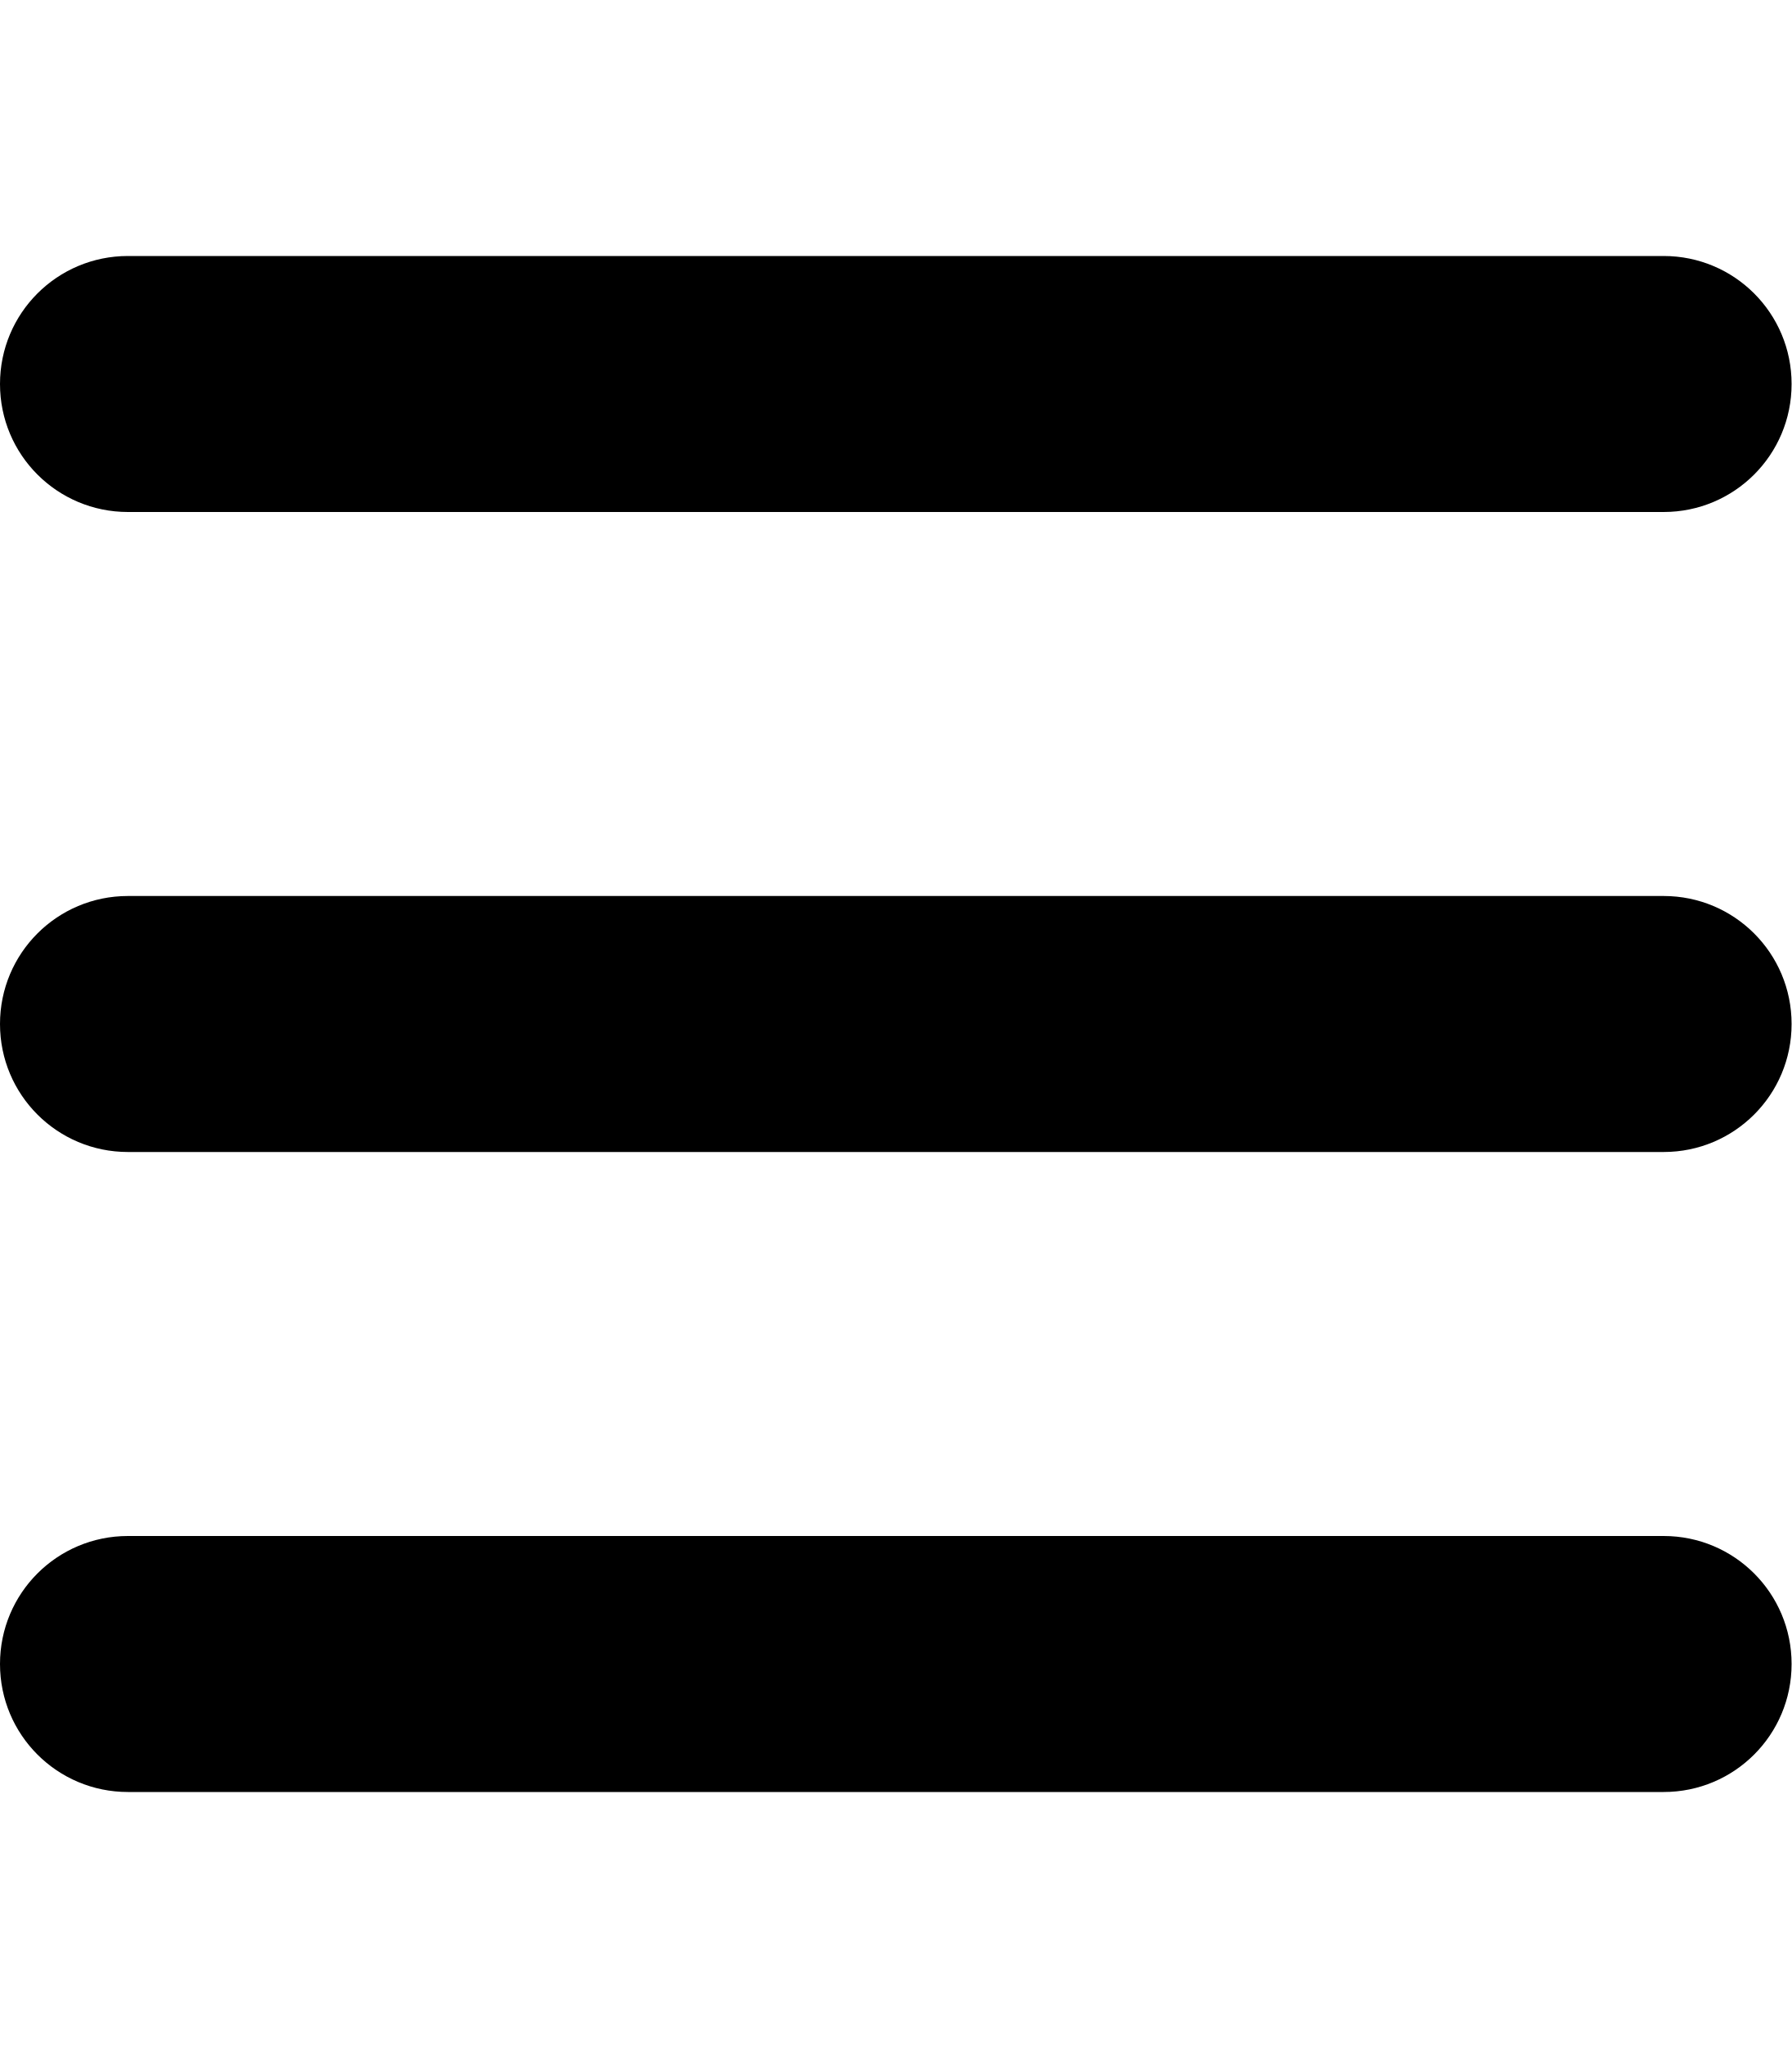
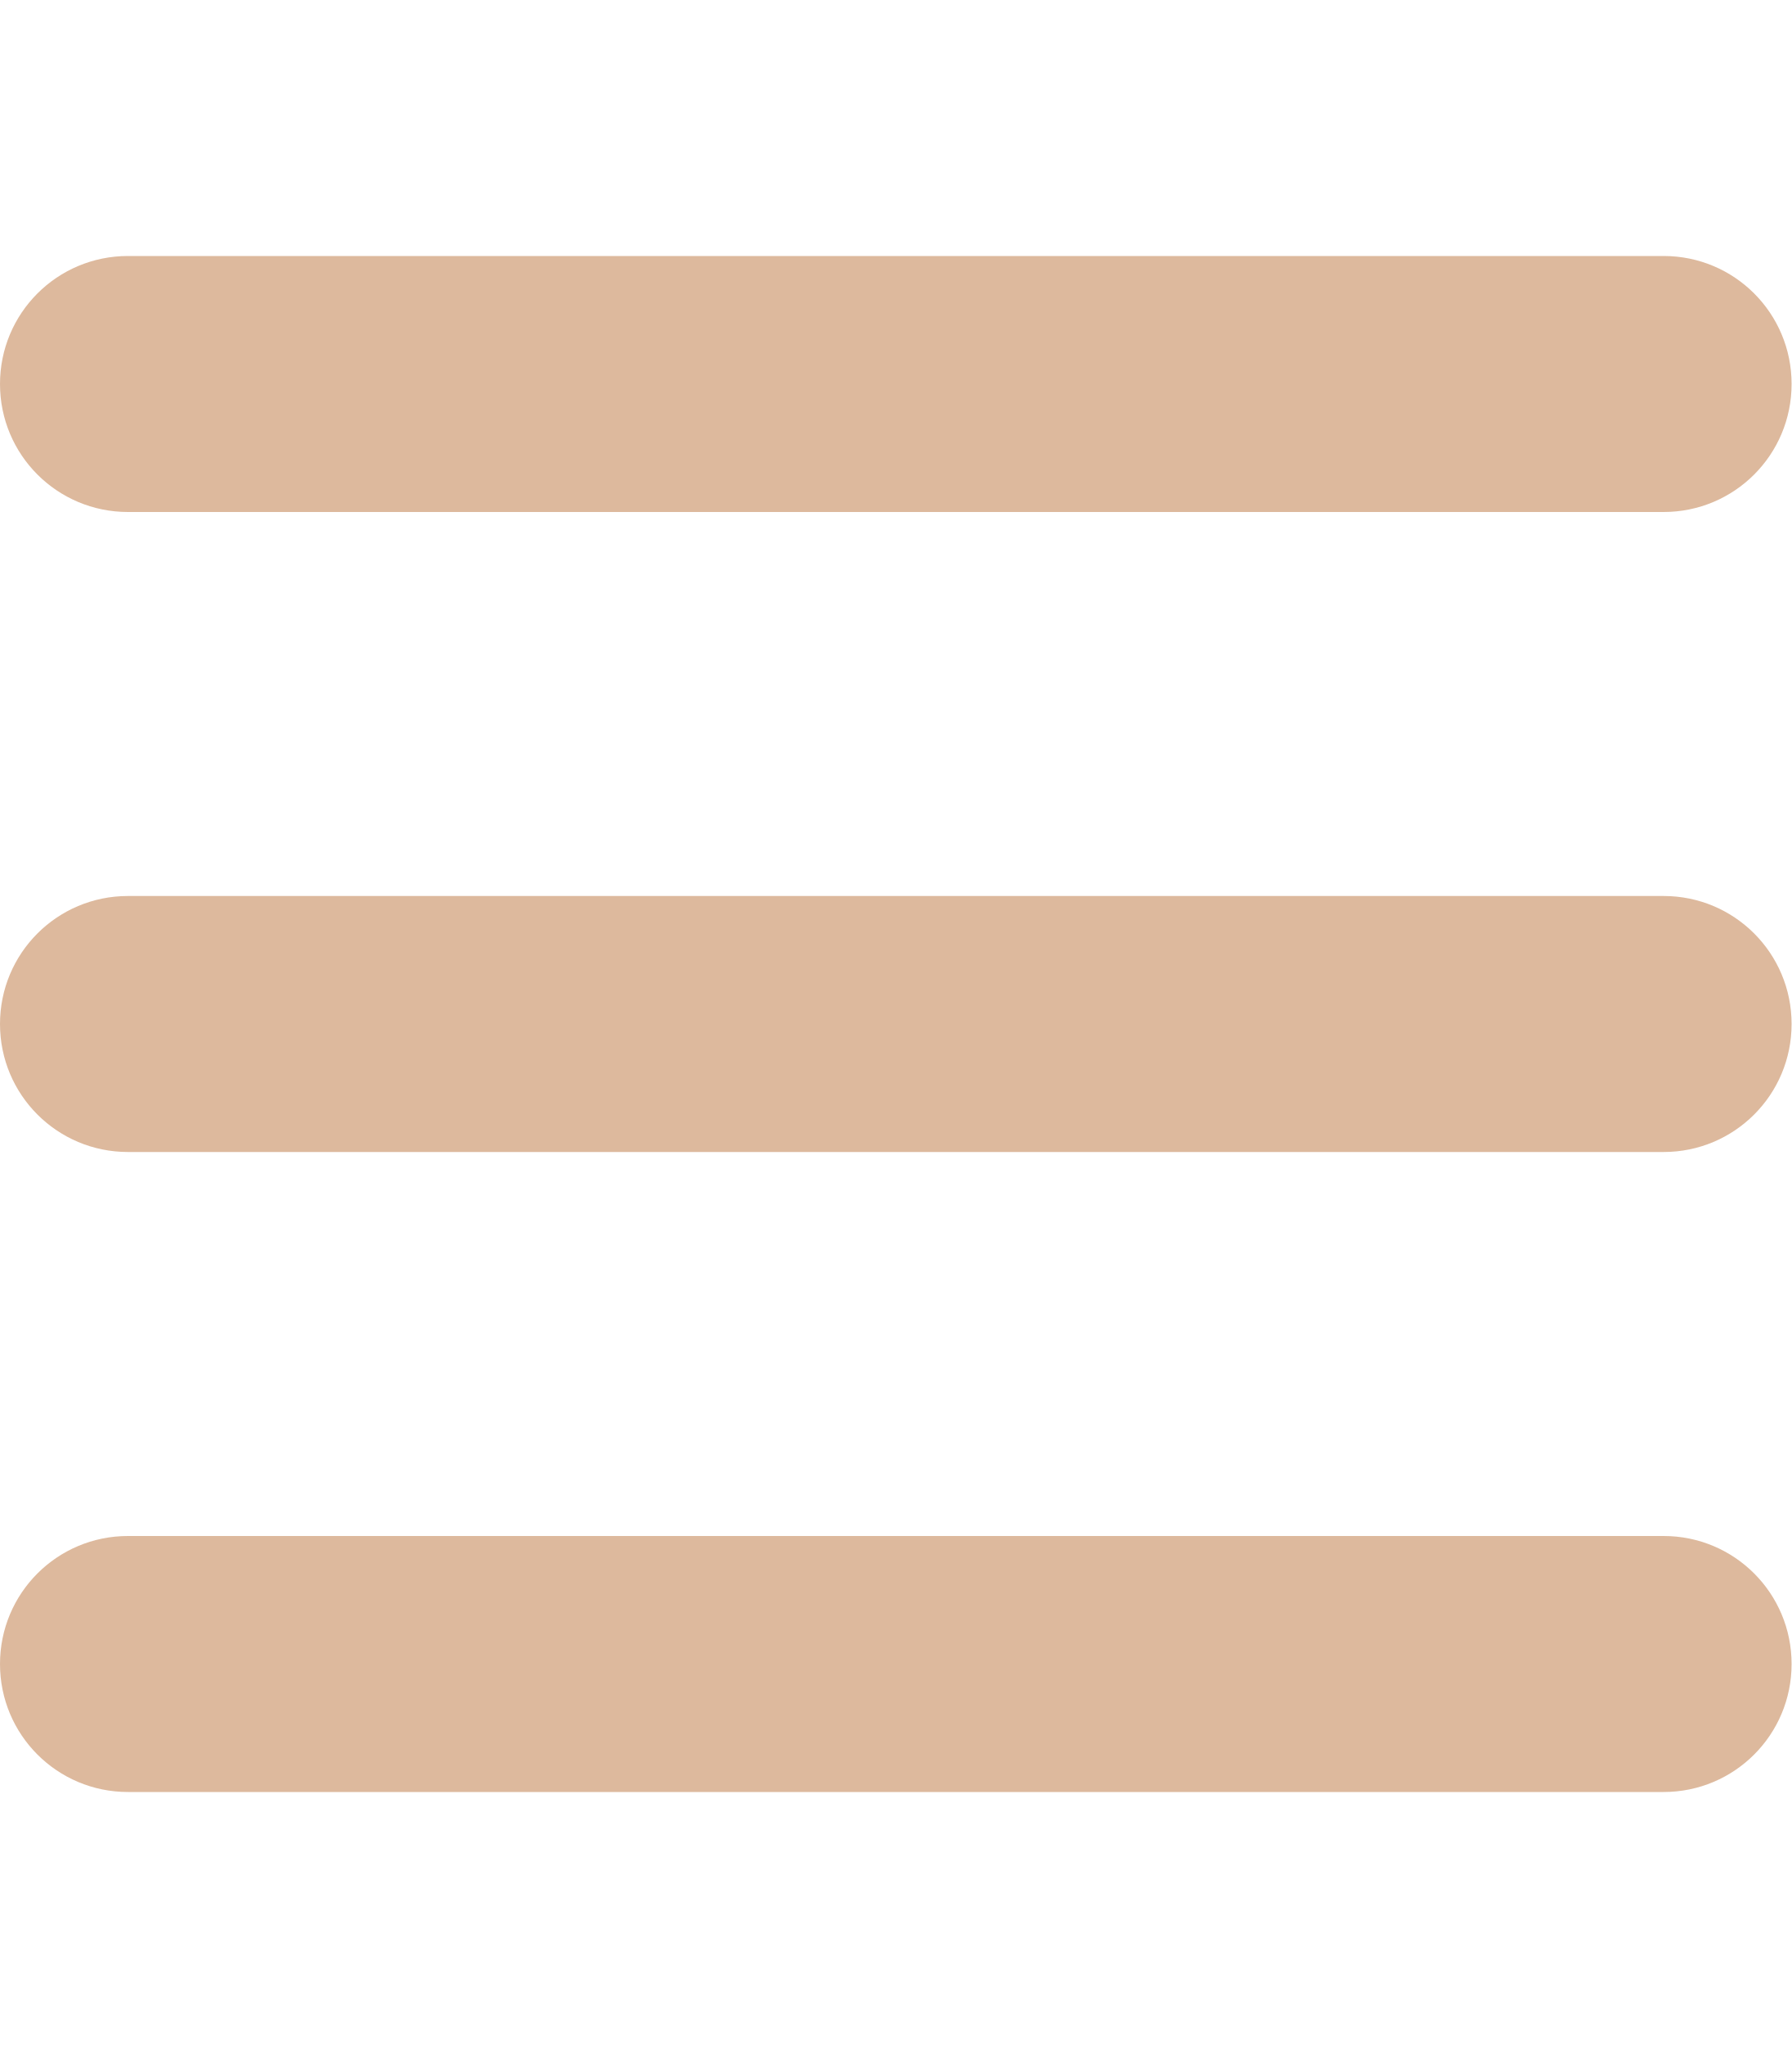
- <svg xmlns="http://www.w3.org/2000/svg" viewBox="0 0 448 512">
+ <svg xmlns="http://www.w3.org/2000/svg" viewBox="0 0 448 512" fill="#ddb99d">
  <path d="M0 96C0 78.3 14.3 64 32 64H416c17.7 0 32 14.3 32 32s-14.3 32-32 32H32C14.3 128 0 113.7 0 96zM0 256c0-17.7 14.3-32 32-32H416c17.7 0 32 14.3 32 32s-14.3 32-32 32H32c-17.7 0-32-14.3-32-32zM448 416c0 17.7-14.3 32-32 32H32c-17.7 0-32-14.3-32-32s14.3-32 32-32H416c17.7 0 32 14.3 32 32z" />
</svg>
